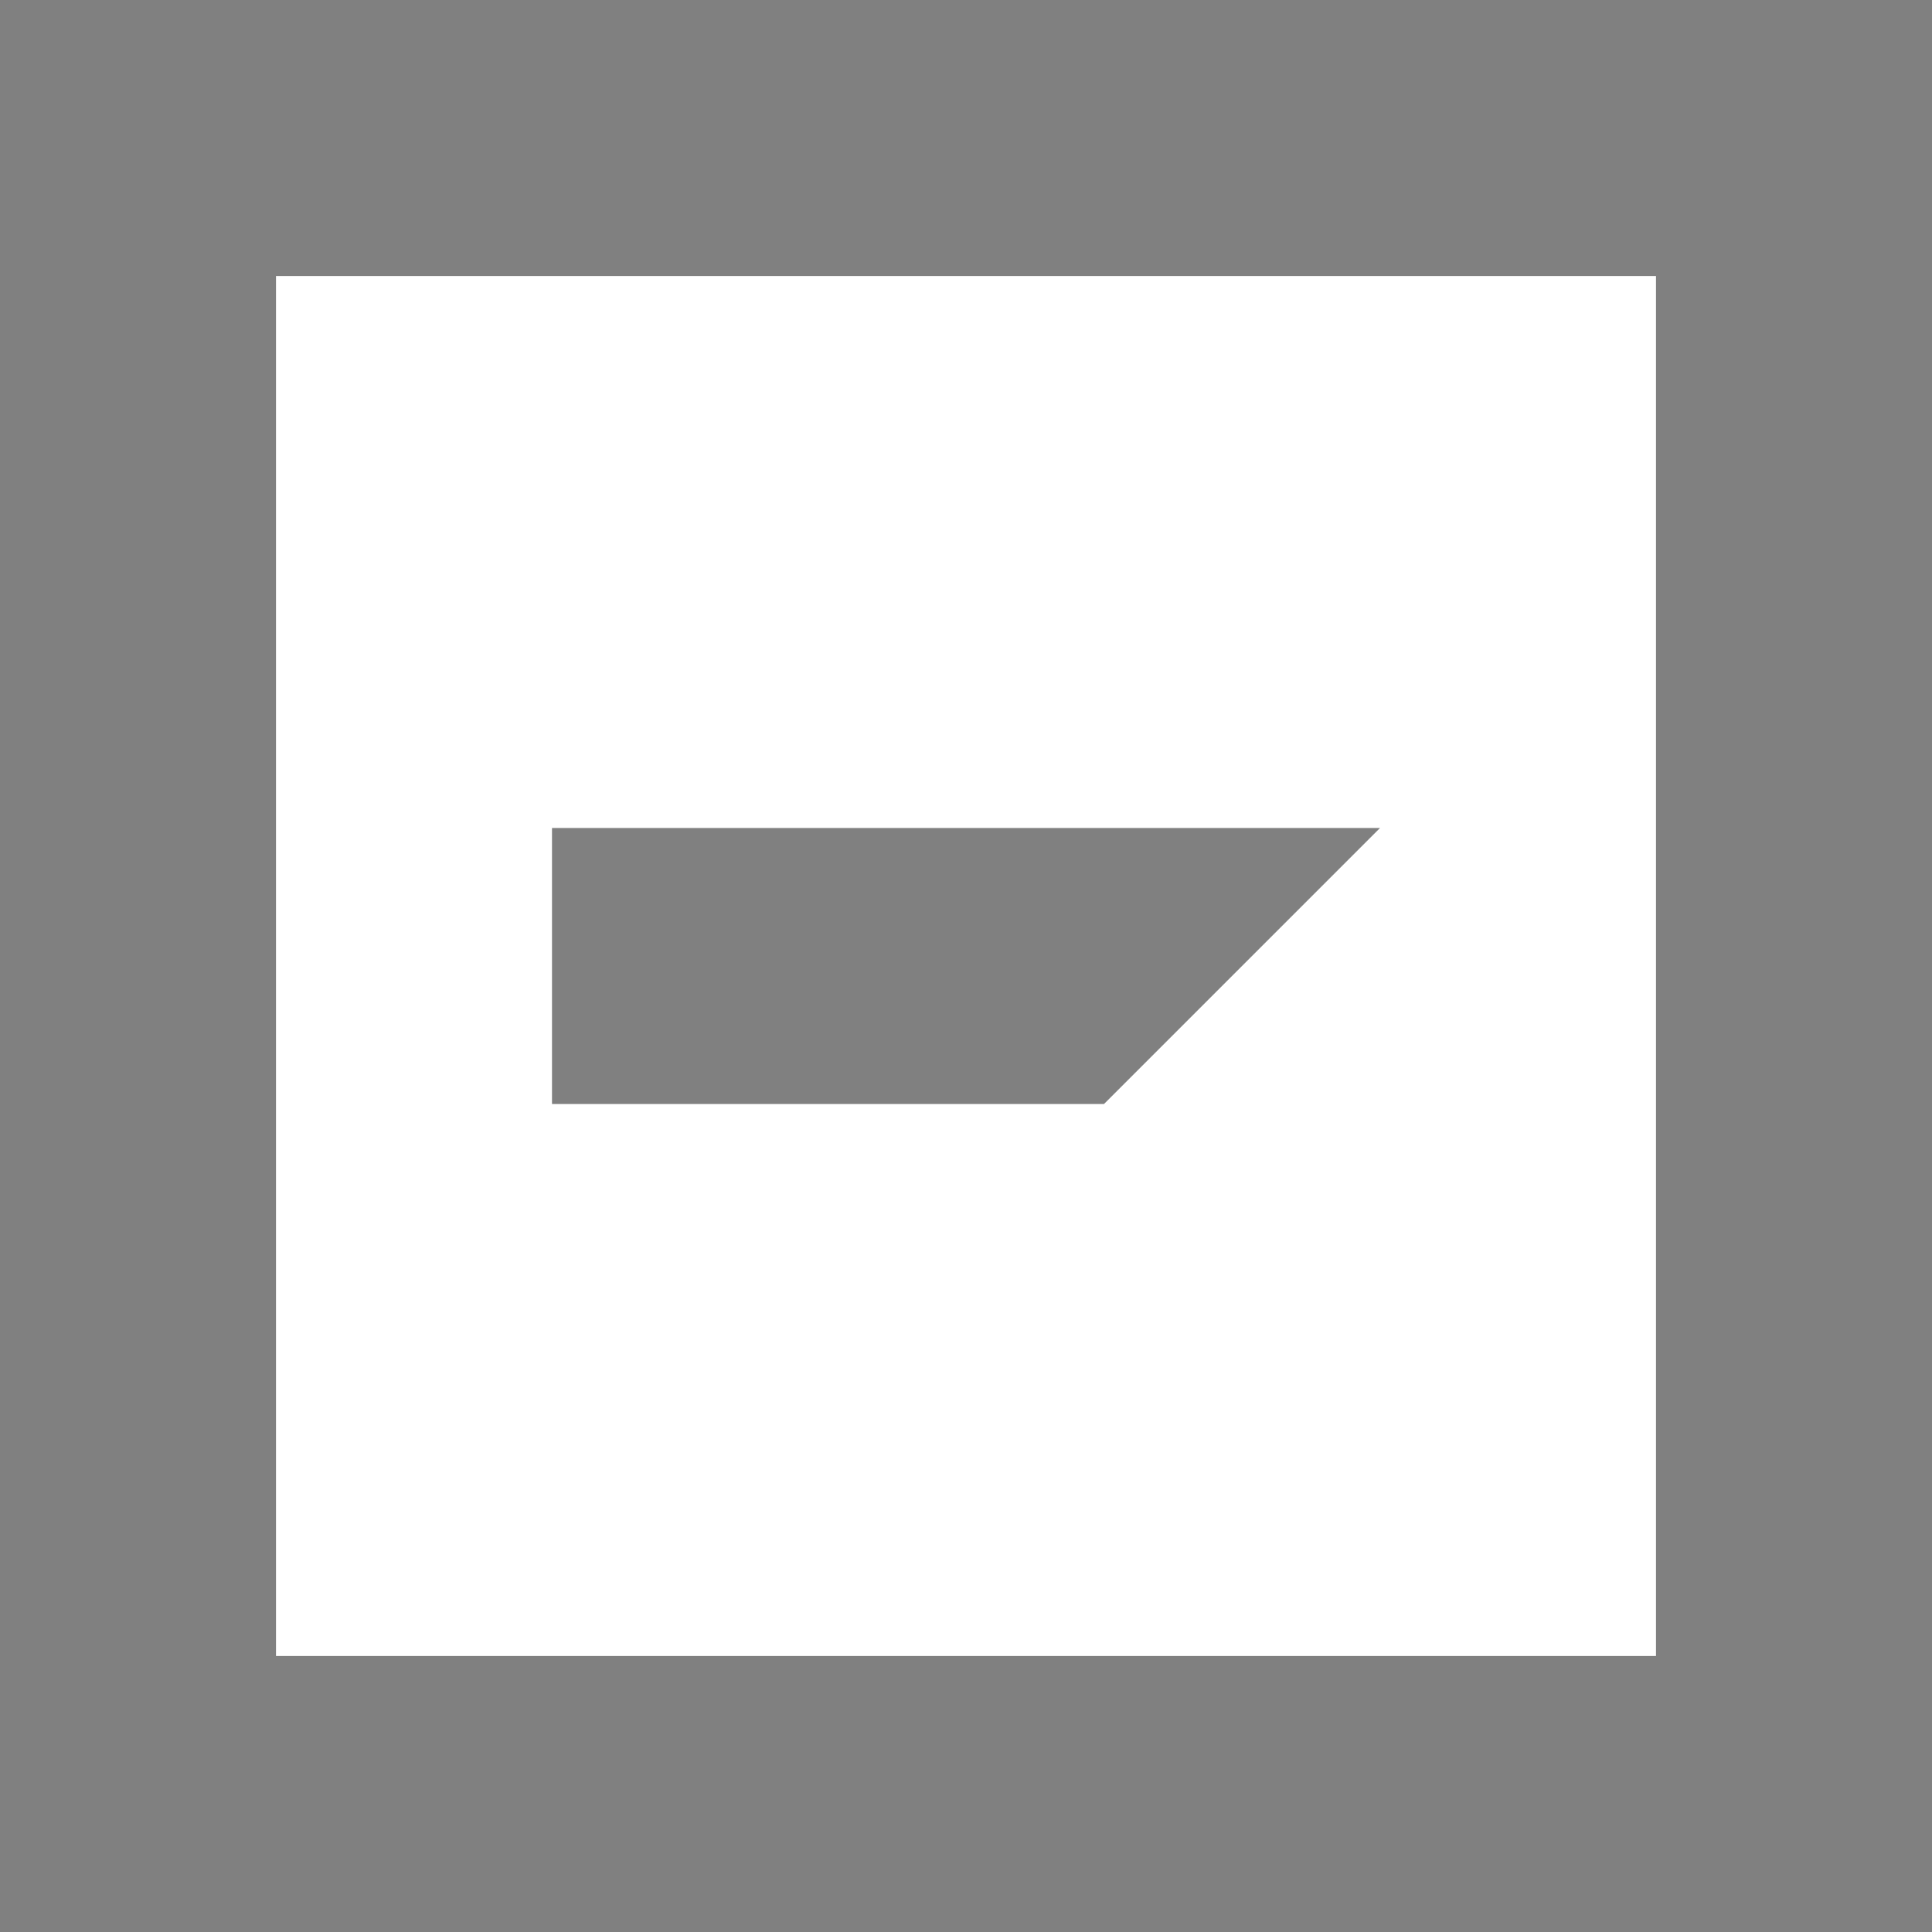
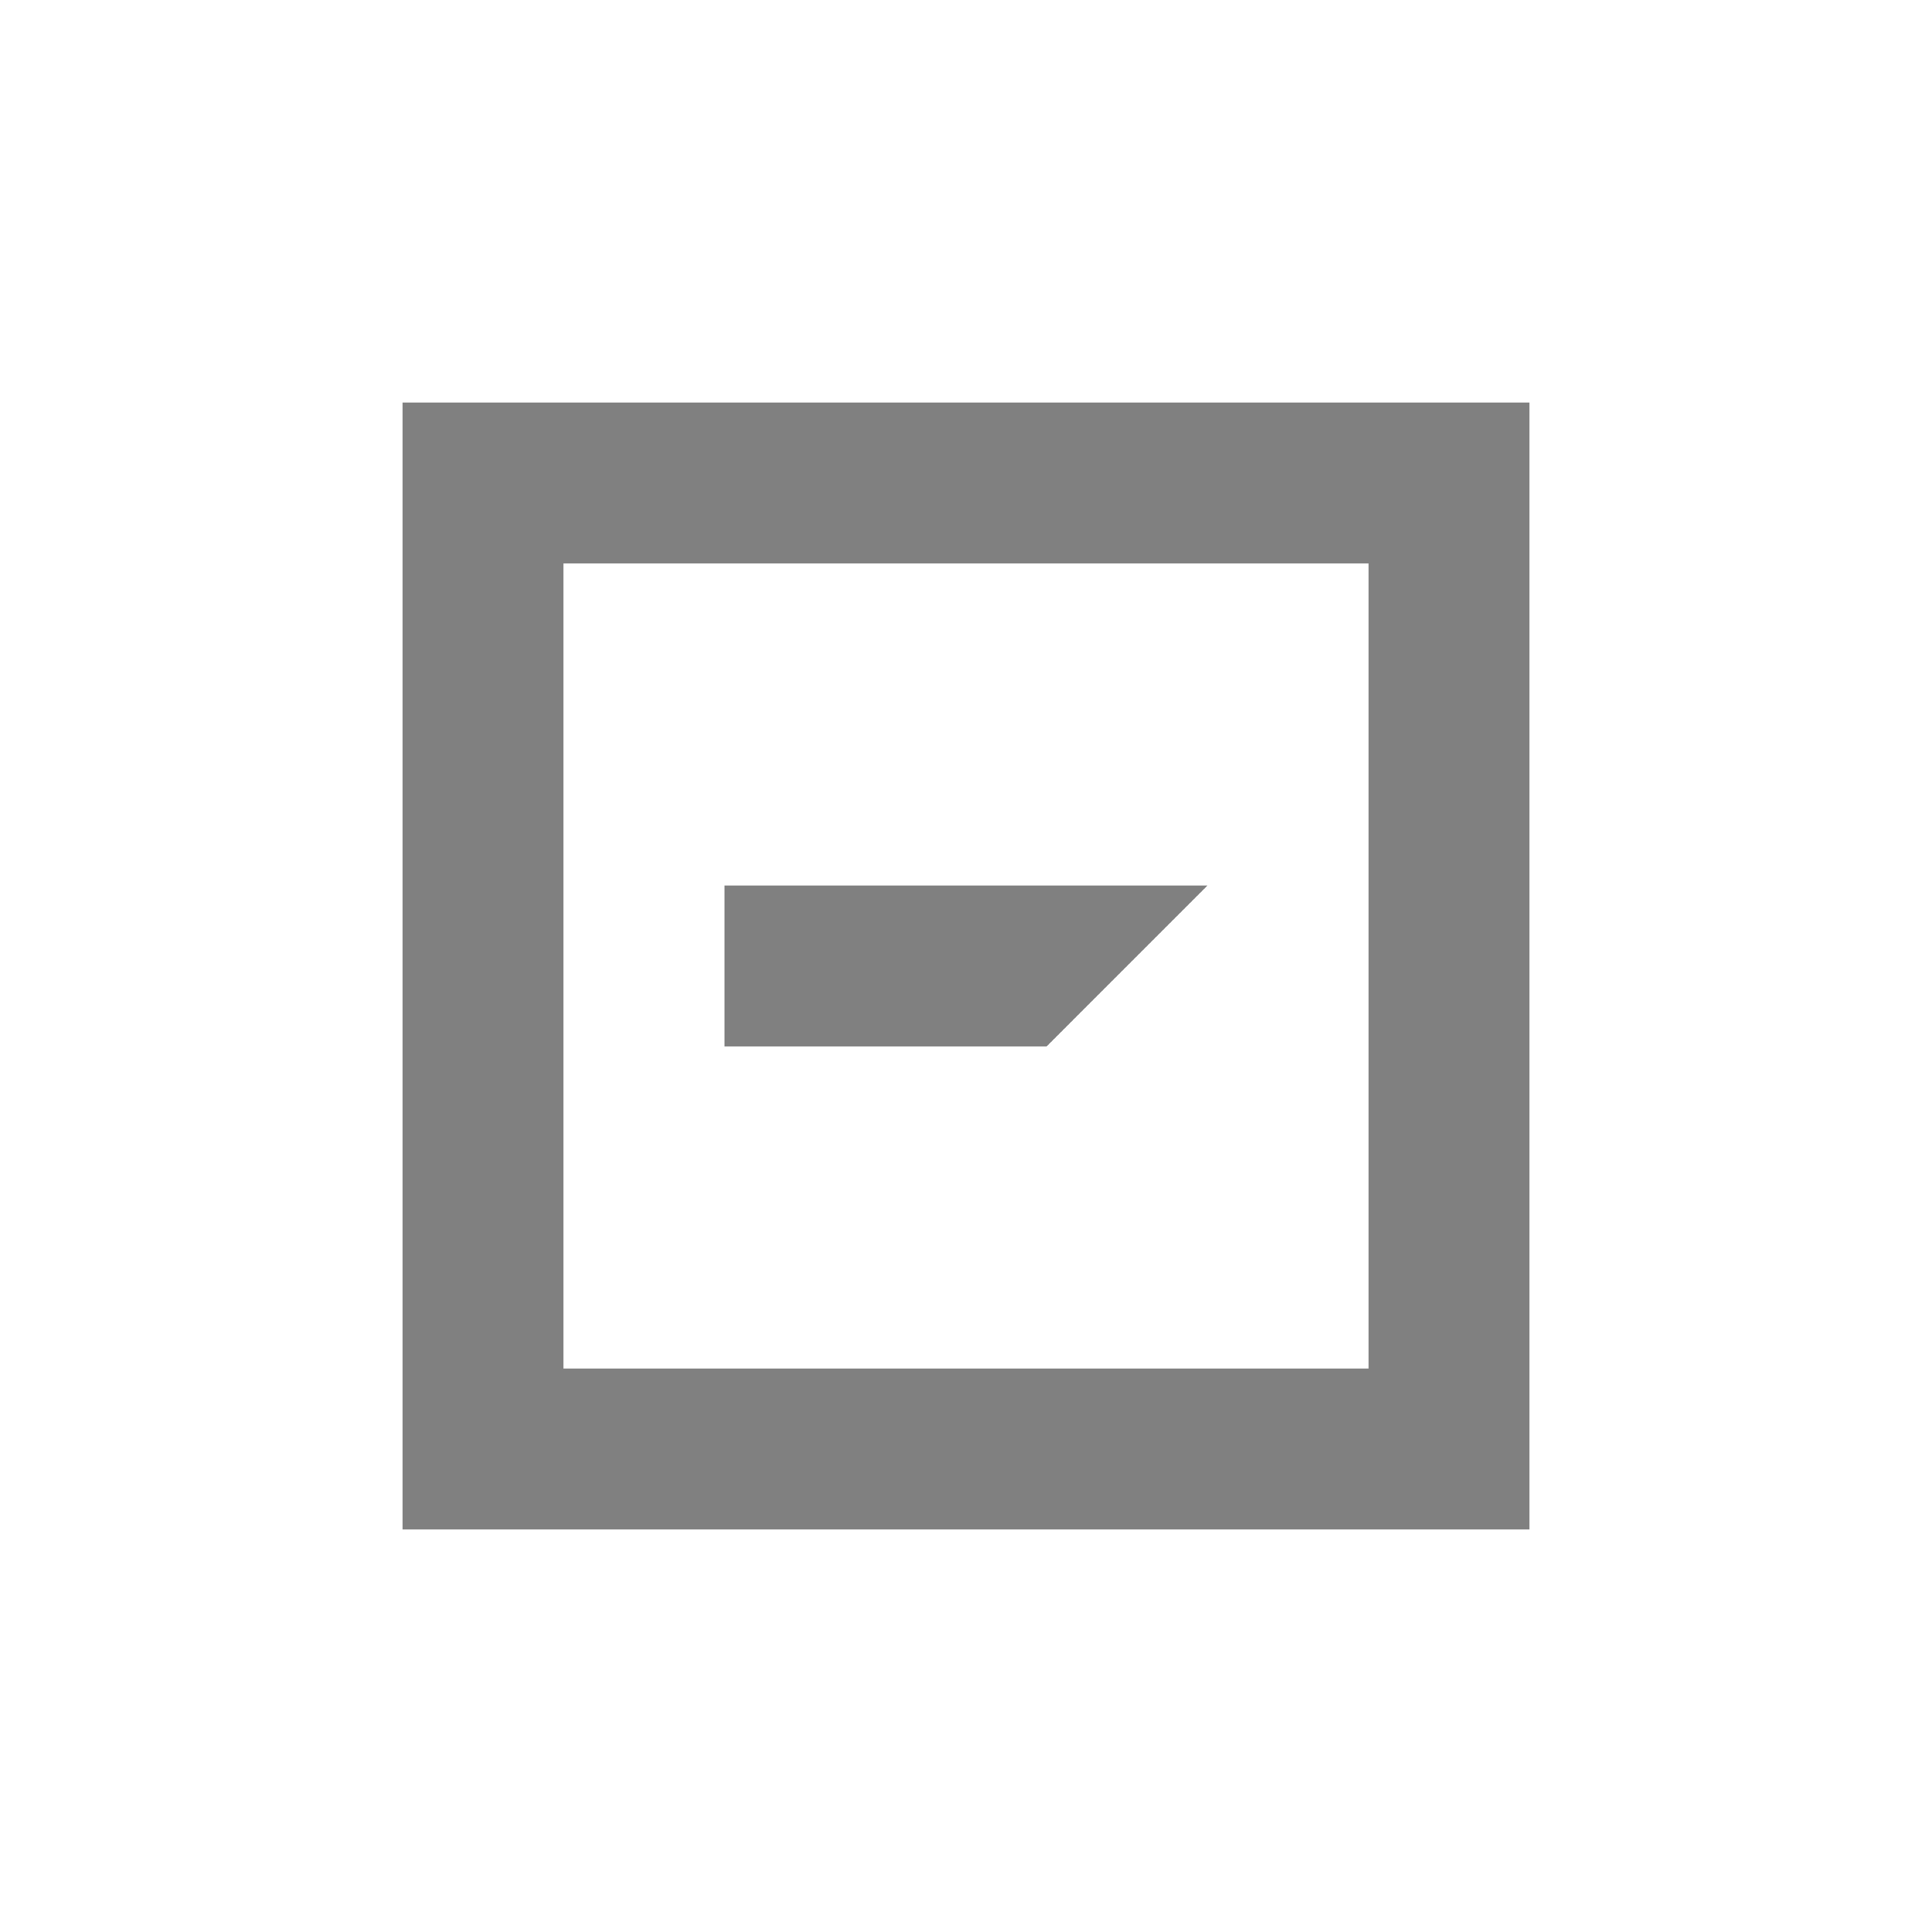
- <svg xmlns="http://www.w3.org/2000/svg" id="Layer_1" data-name="Layer 1" width="14" height="14" viewBox="0 0 14 14">
-   <defs>
-     <style>
-       .cls-1 {
-         fill: gray;
-       }
-     </style>
-   </defs>
+ <svg xmlns="http://www.w3.org/2000/svg" version="1.1" id="Layer_1" x="0px" y="0px" viewBox="0 0 24 24" style="enable-background:new 0 0 24 24;" xml:space="preserve">
+   <style type="text/css">
+ 	.st0{fill:#808080;}
+ </style>
  <g>
-     <path class="cls-1" d="M5,5V19H19V5ZM17,17H7V7H17Z" transform="translate(-5 -5)" />
-     <polygon class="cls-1" points="10 6 8 8 4 8 4 6 10 6" />
+     <path class="st0" d="M5,5v14h14V5H5z M17,17H7V7h10V17z" />
+     <polygon class="st0" points="15,11 13,13 9,13 9,11  " />
  </g>
</svg>
